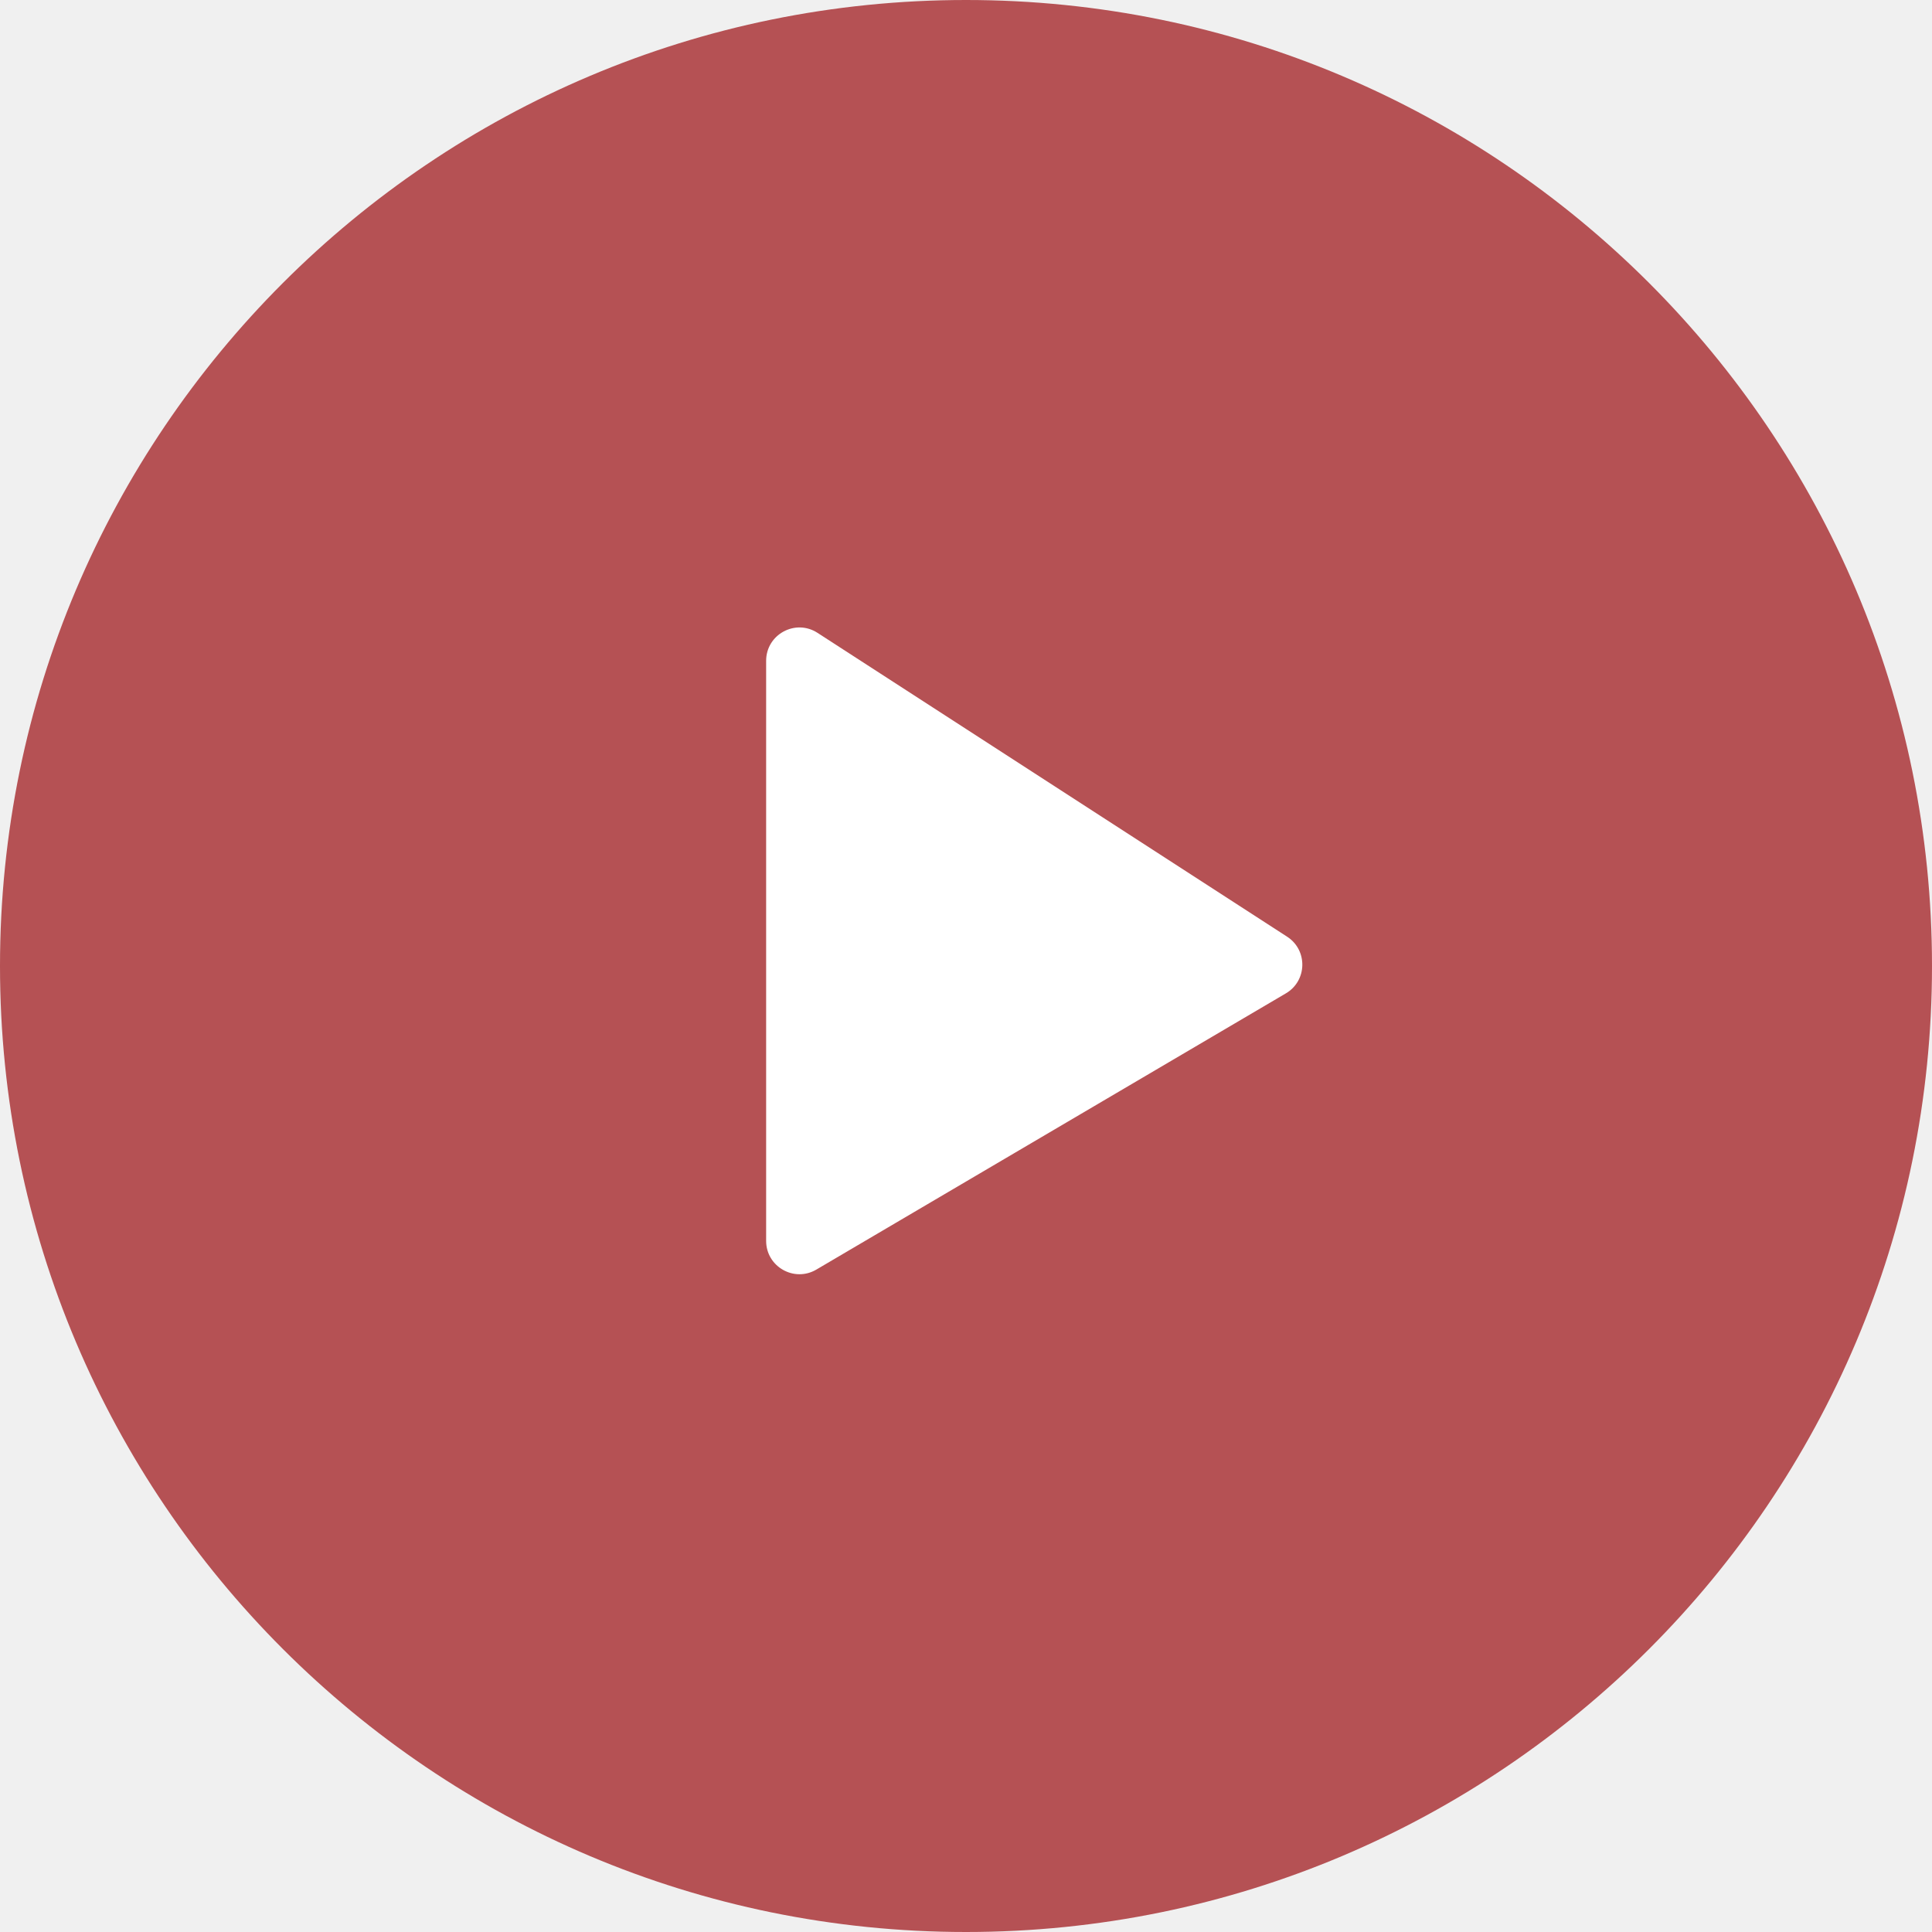
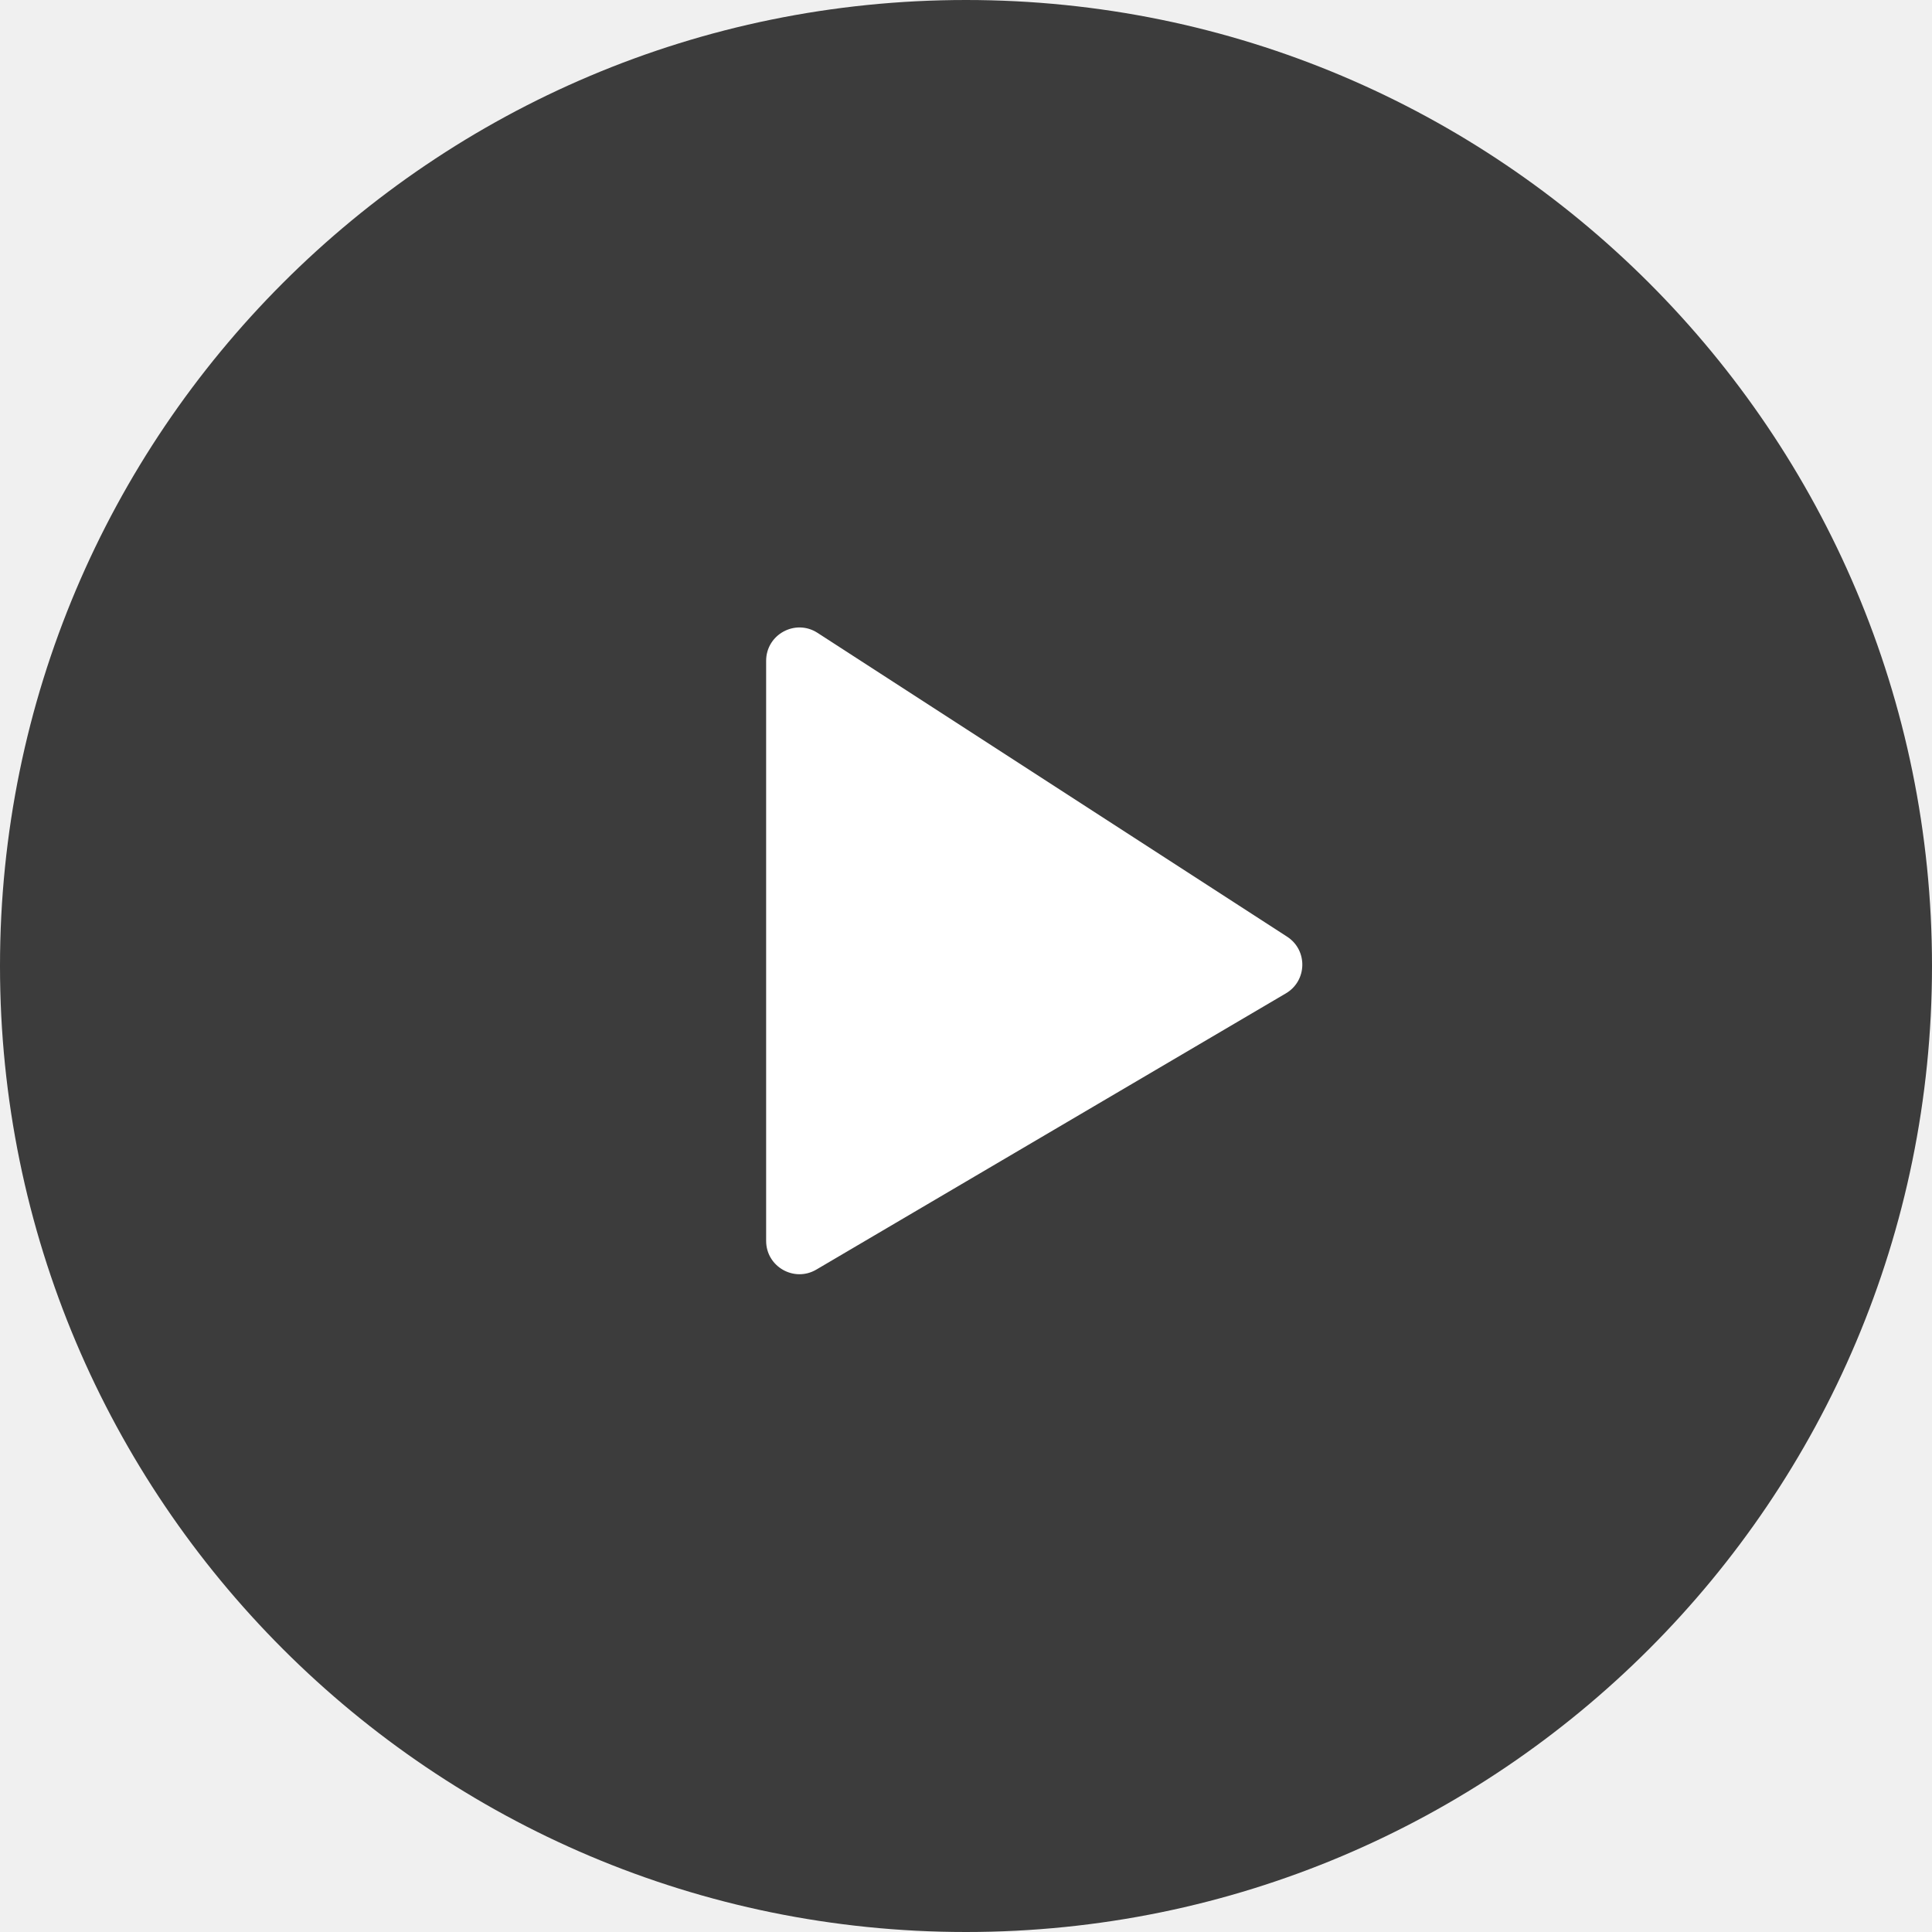
<svg xmlns="http://www.w3.org/2000/svg" width="58" height="58" viewBox="0 0 58 58" fill="none">
-   <circle cx="29" cy="29" r="29" fill="#A21D21" fill-opacity="0.75" />
+   <circle cx="29" cy="29" r="29" fill="currentColor" fill-opacity="0.75" />
  <path d="M23 37.252V19.838C23 19.046 23.878 18.568 24.543 18.999L38.64 28.12C39.264 28.524 39.245 29.444 38.604 29.821L24.507 38.114C23.84 38.506 23 38.025 23 37.252Z" fill="white" />
</svg>
